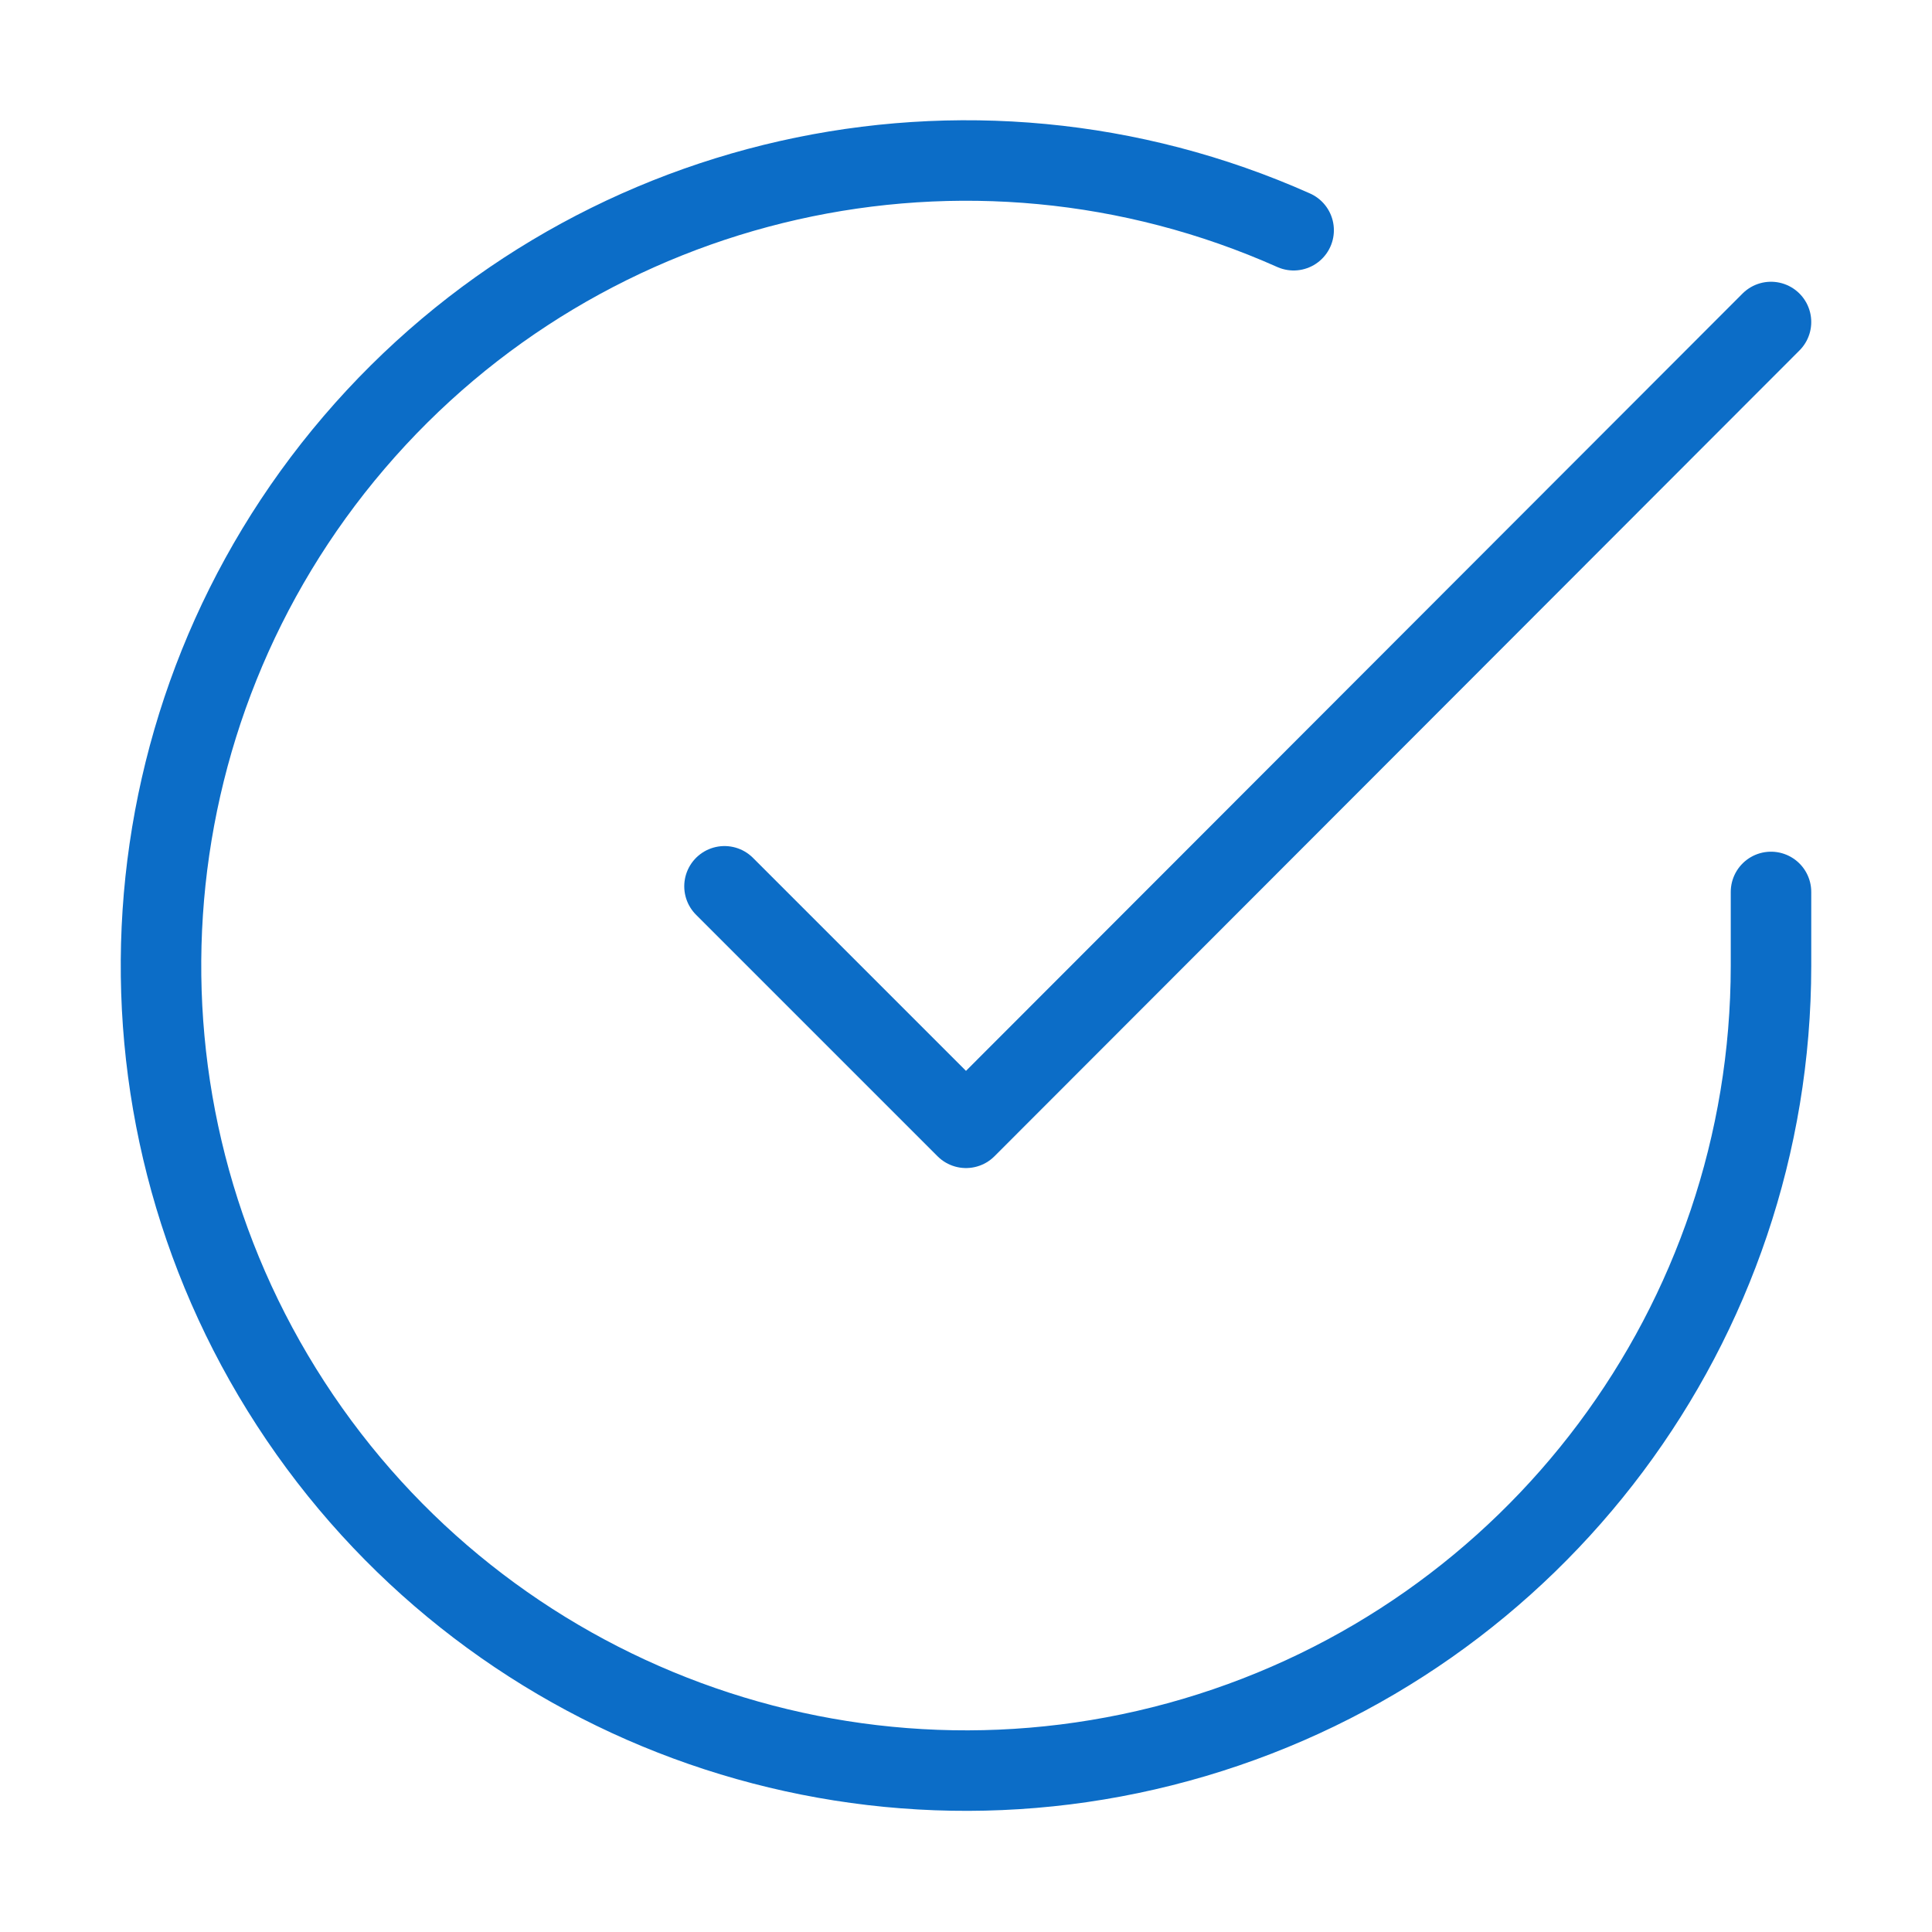
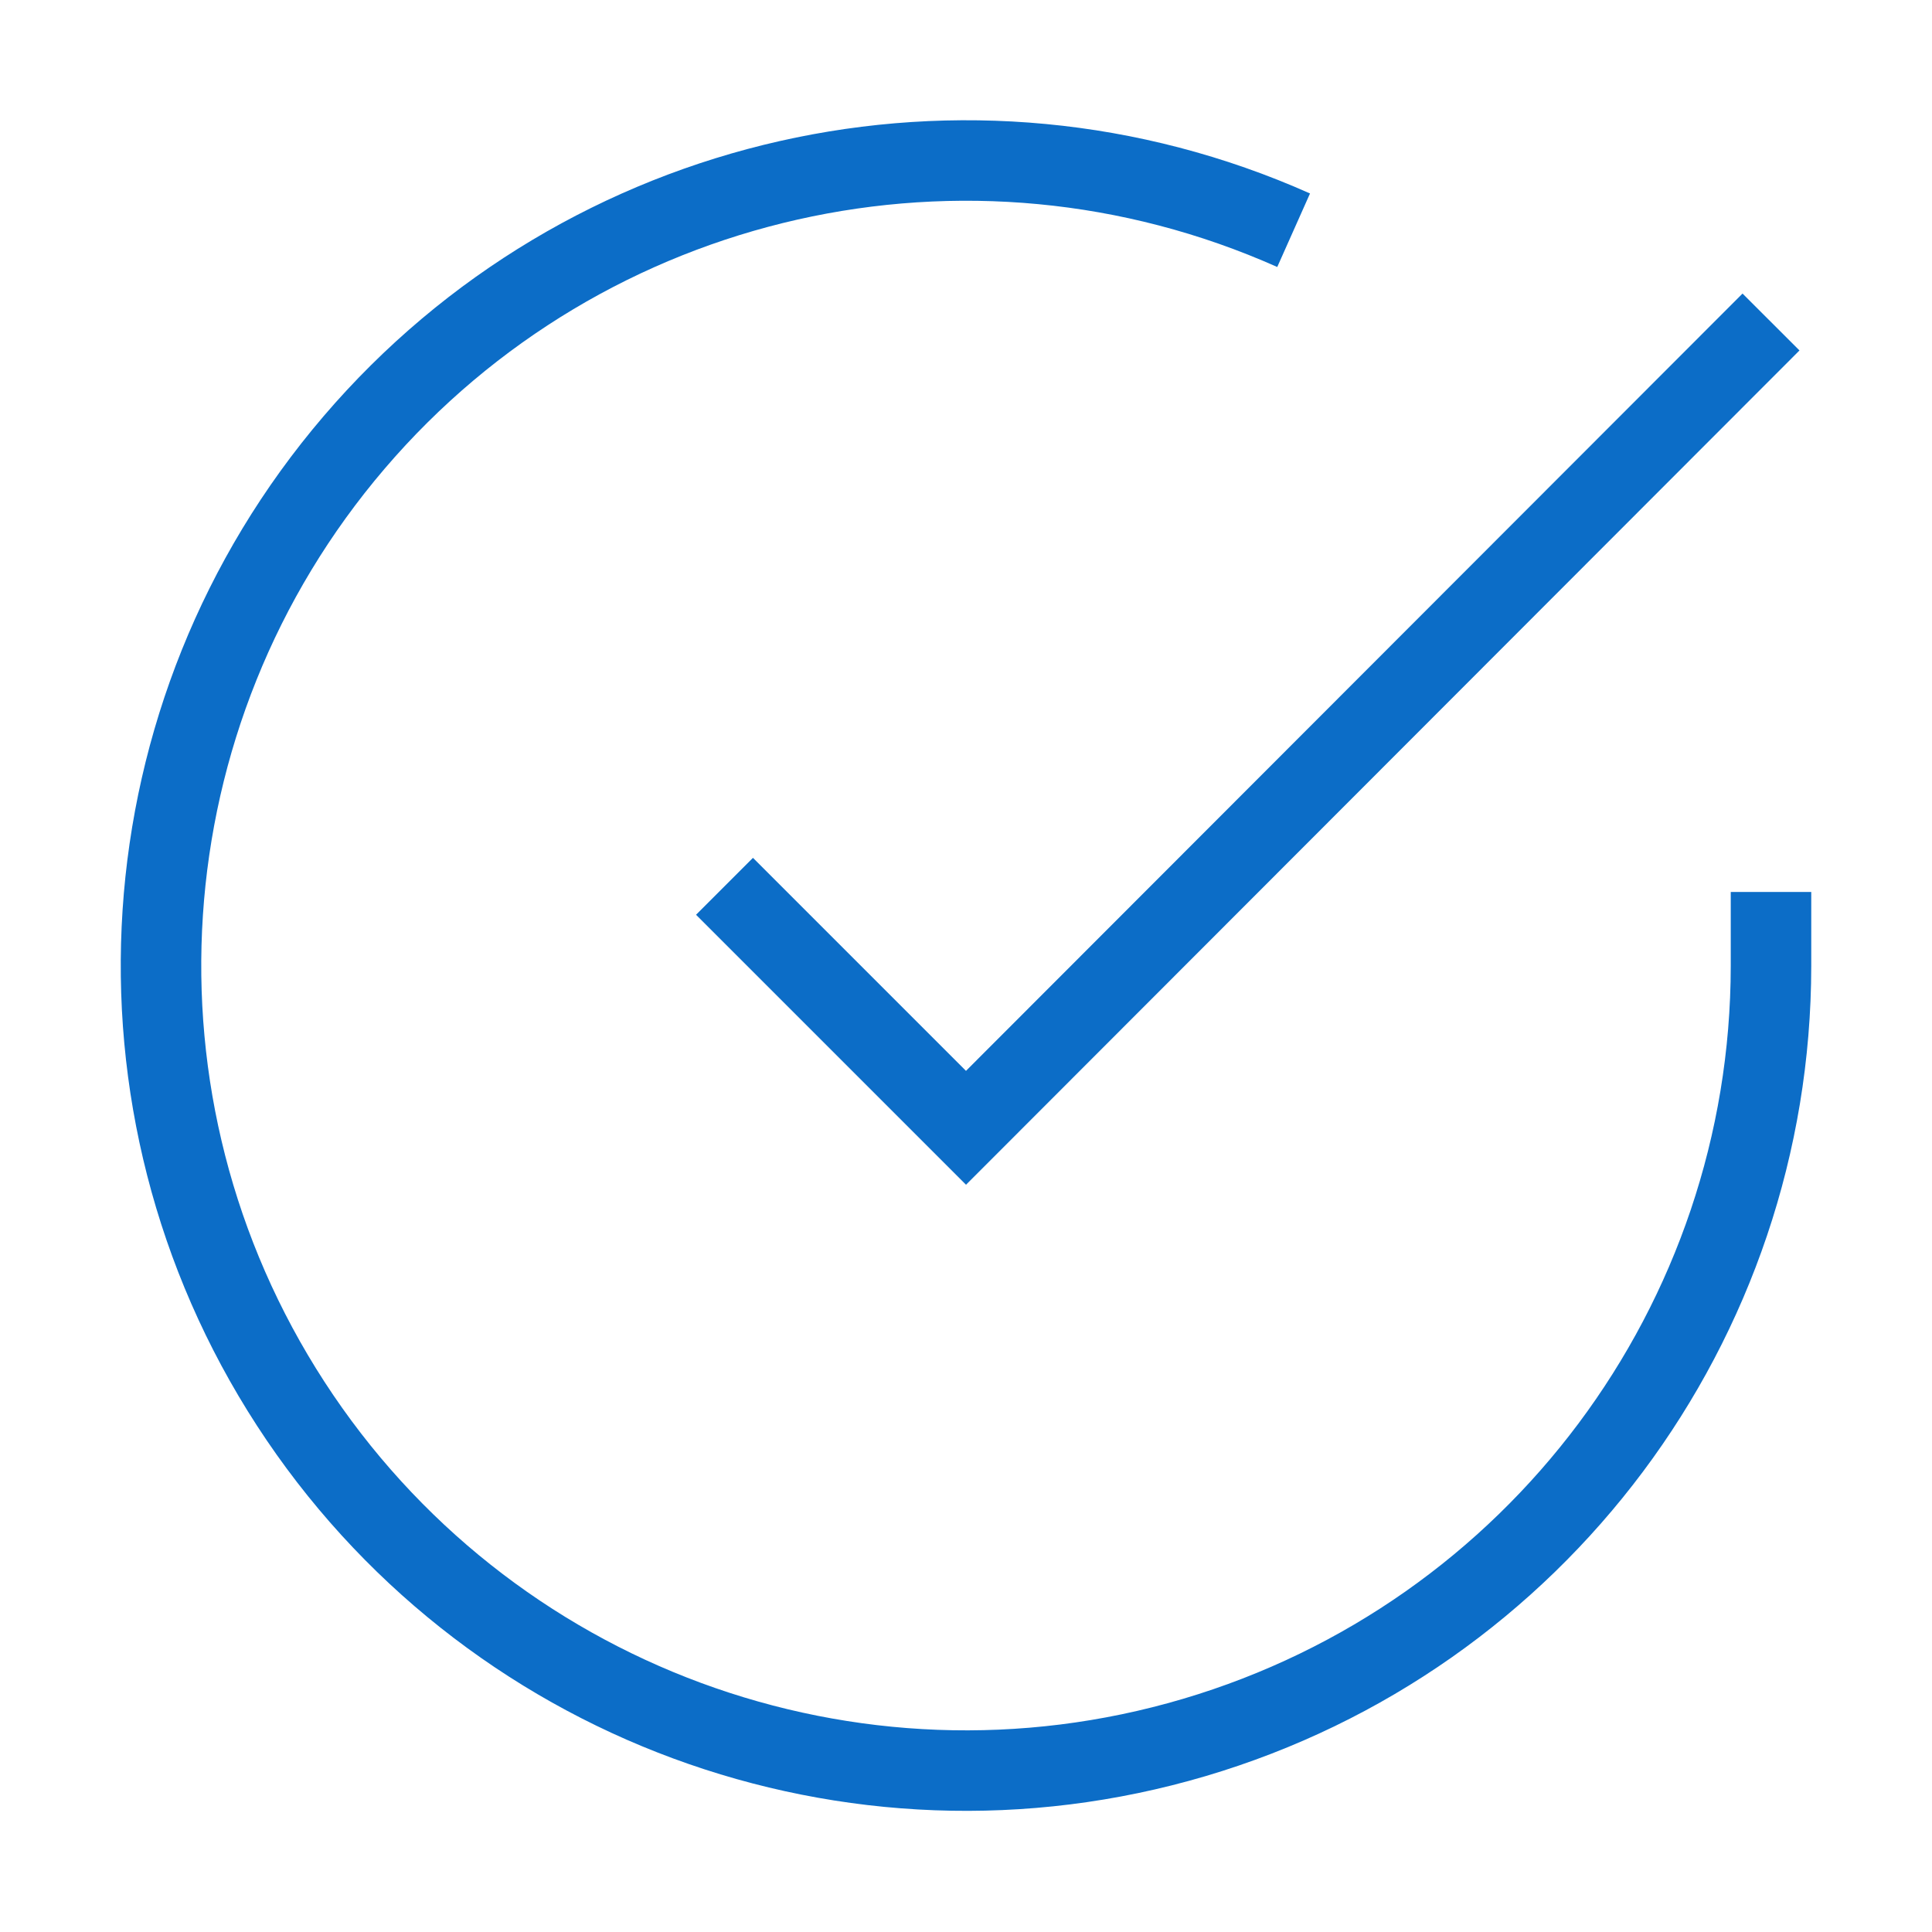
- <svg xmlns="http://www.w3.org/2000/svg" width="24" height="24" viewBox="0 0 24 24" fill="none" stroke="#0c6dc7" strokeWidth="2" stroke-linecap="round" stroke-linejoin="round" class="feather feather-check-circle">
+ <svg xmlns="http://www.w3.org/2000/svg" width="24" height="24" viewBox="0 0 24 24" fill="none" stroke="#0c6dc7" strokeWidth="2" strokeLinecap="round" strokeLinejoin="round" class="feather feather-check-circle">
  <path d="M22 11.08V12a10 10 0 1 1-5.93-9.14" />
  <polyline points="22 4 12 14.01 9 11.01" />
</svg>
